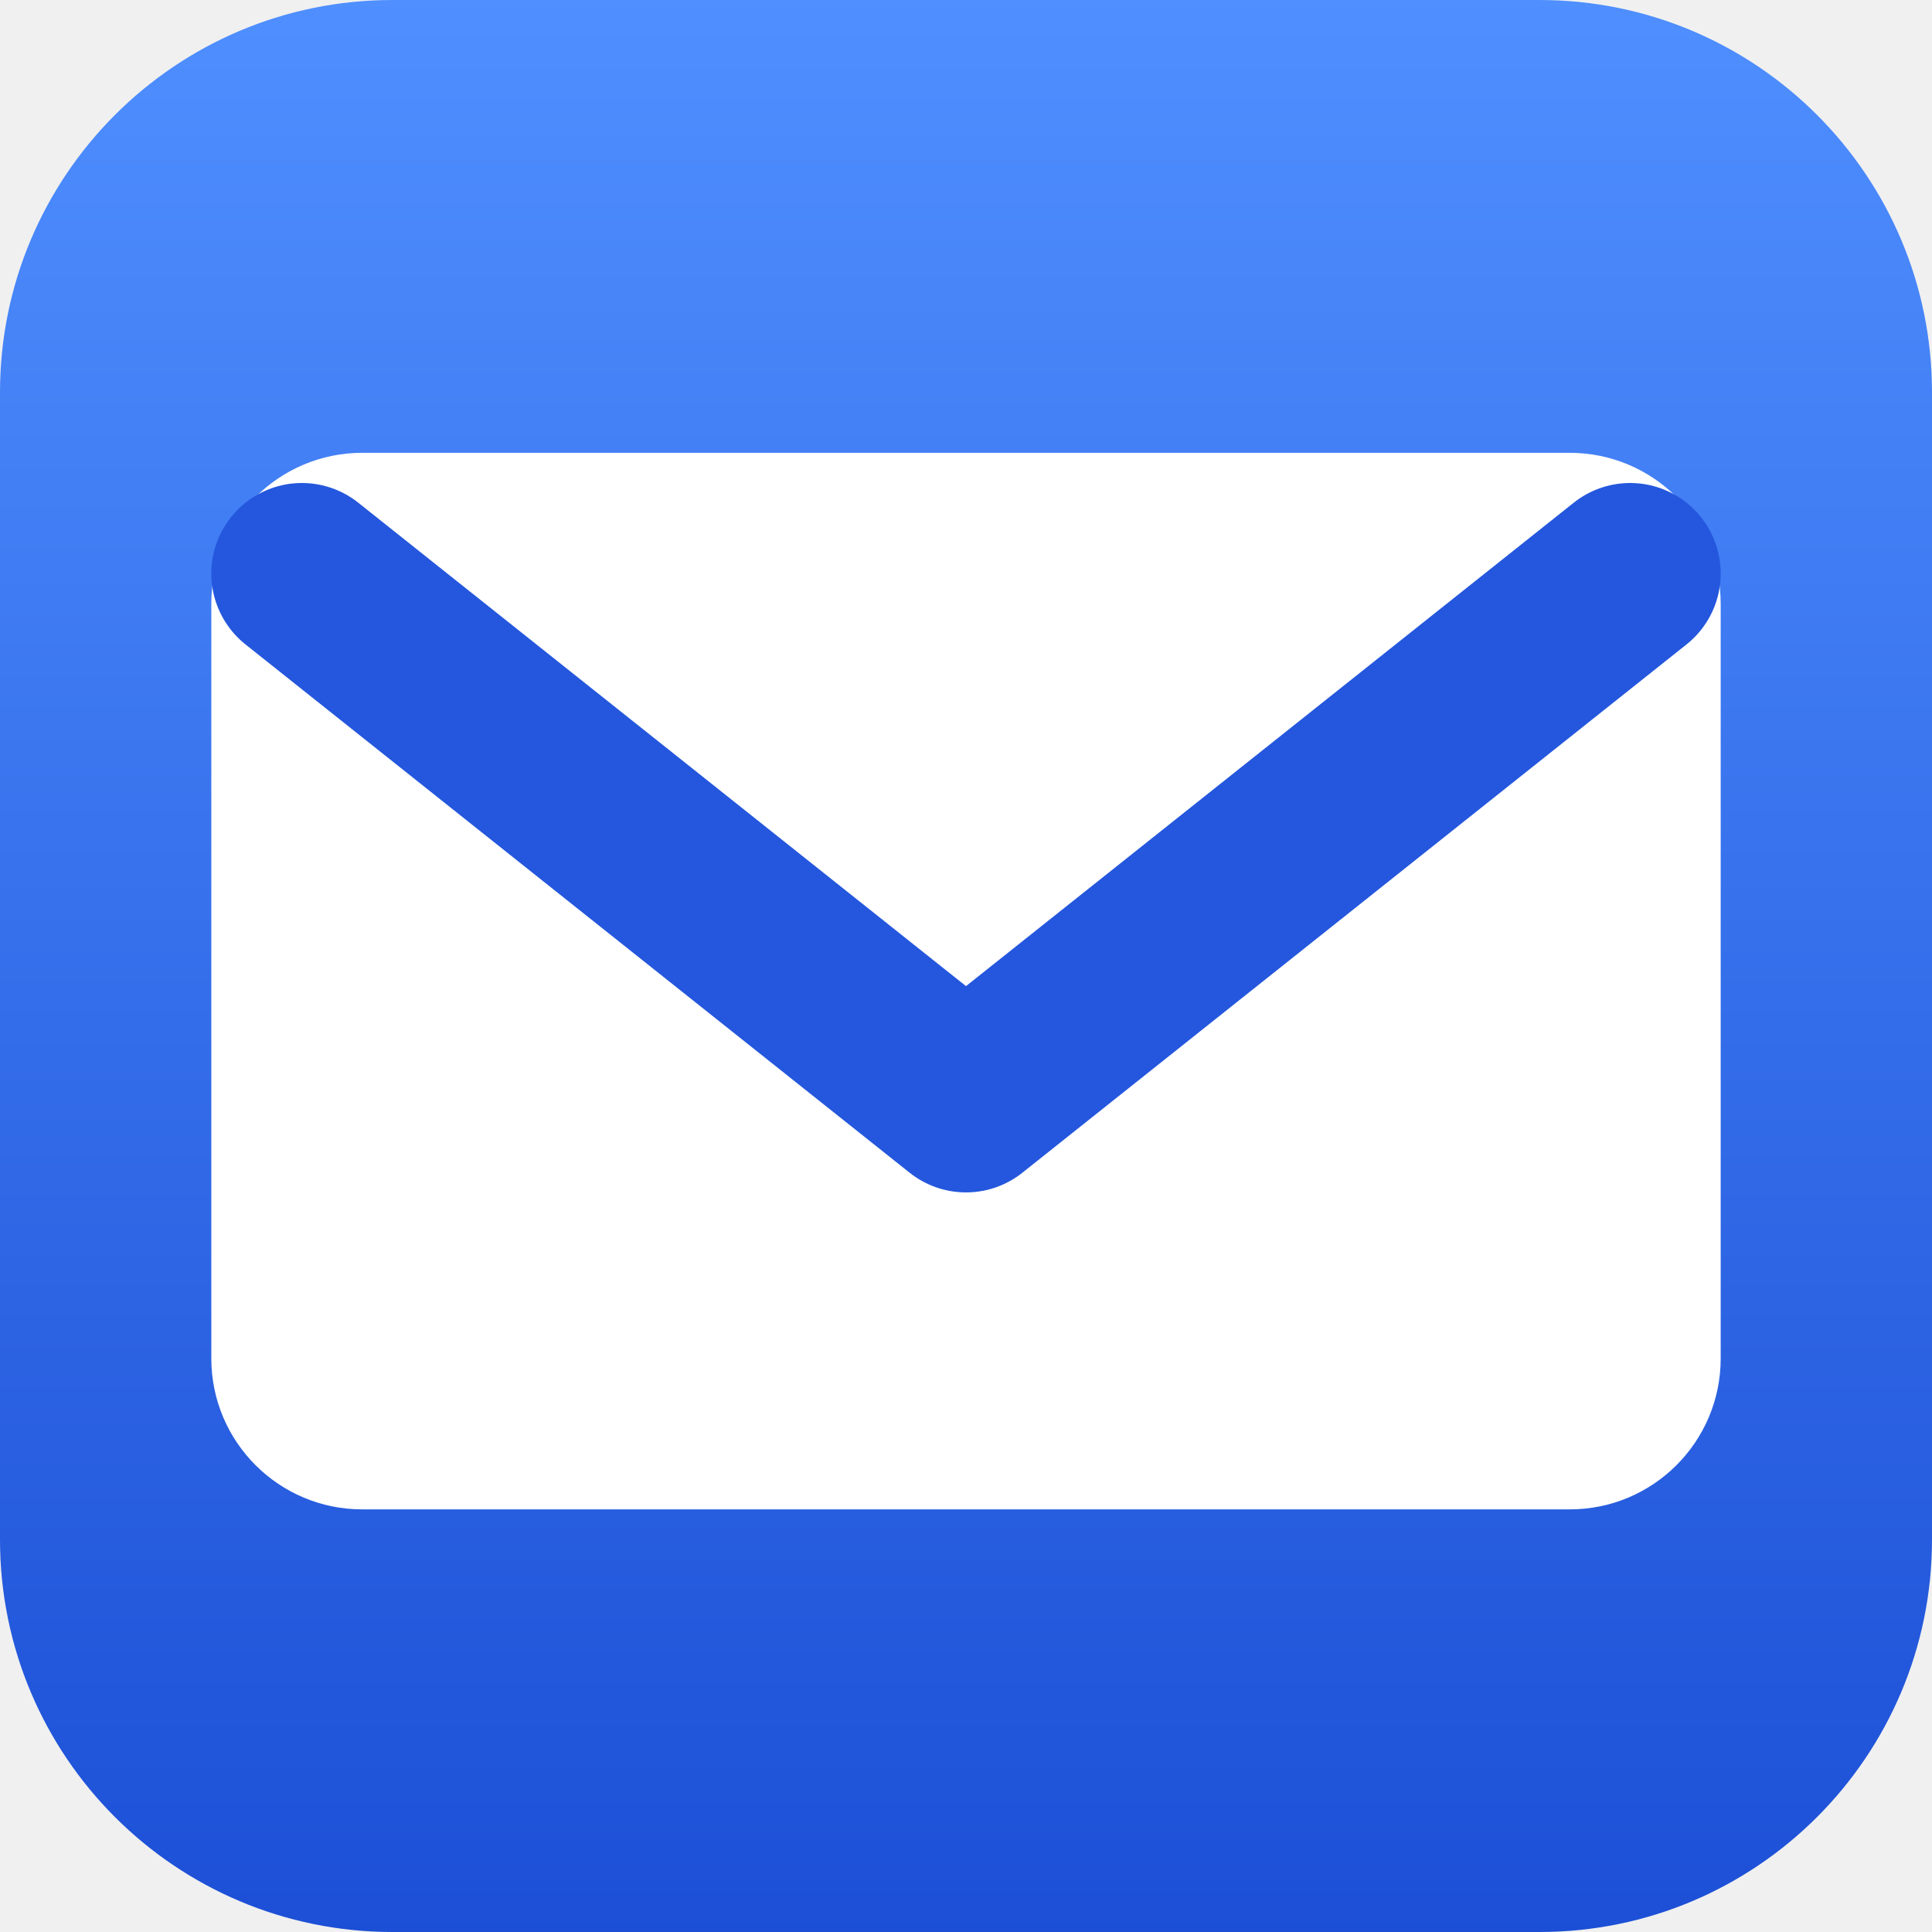
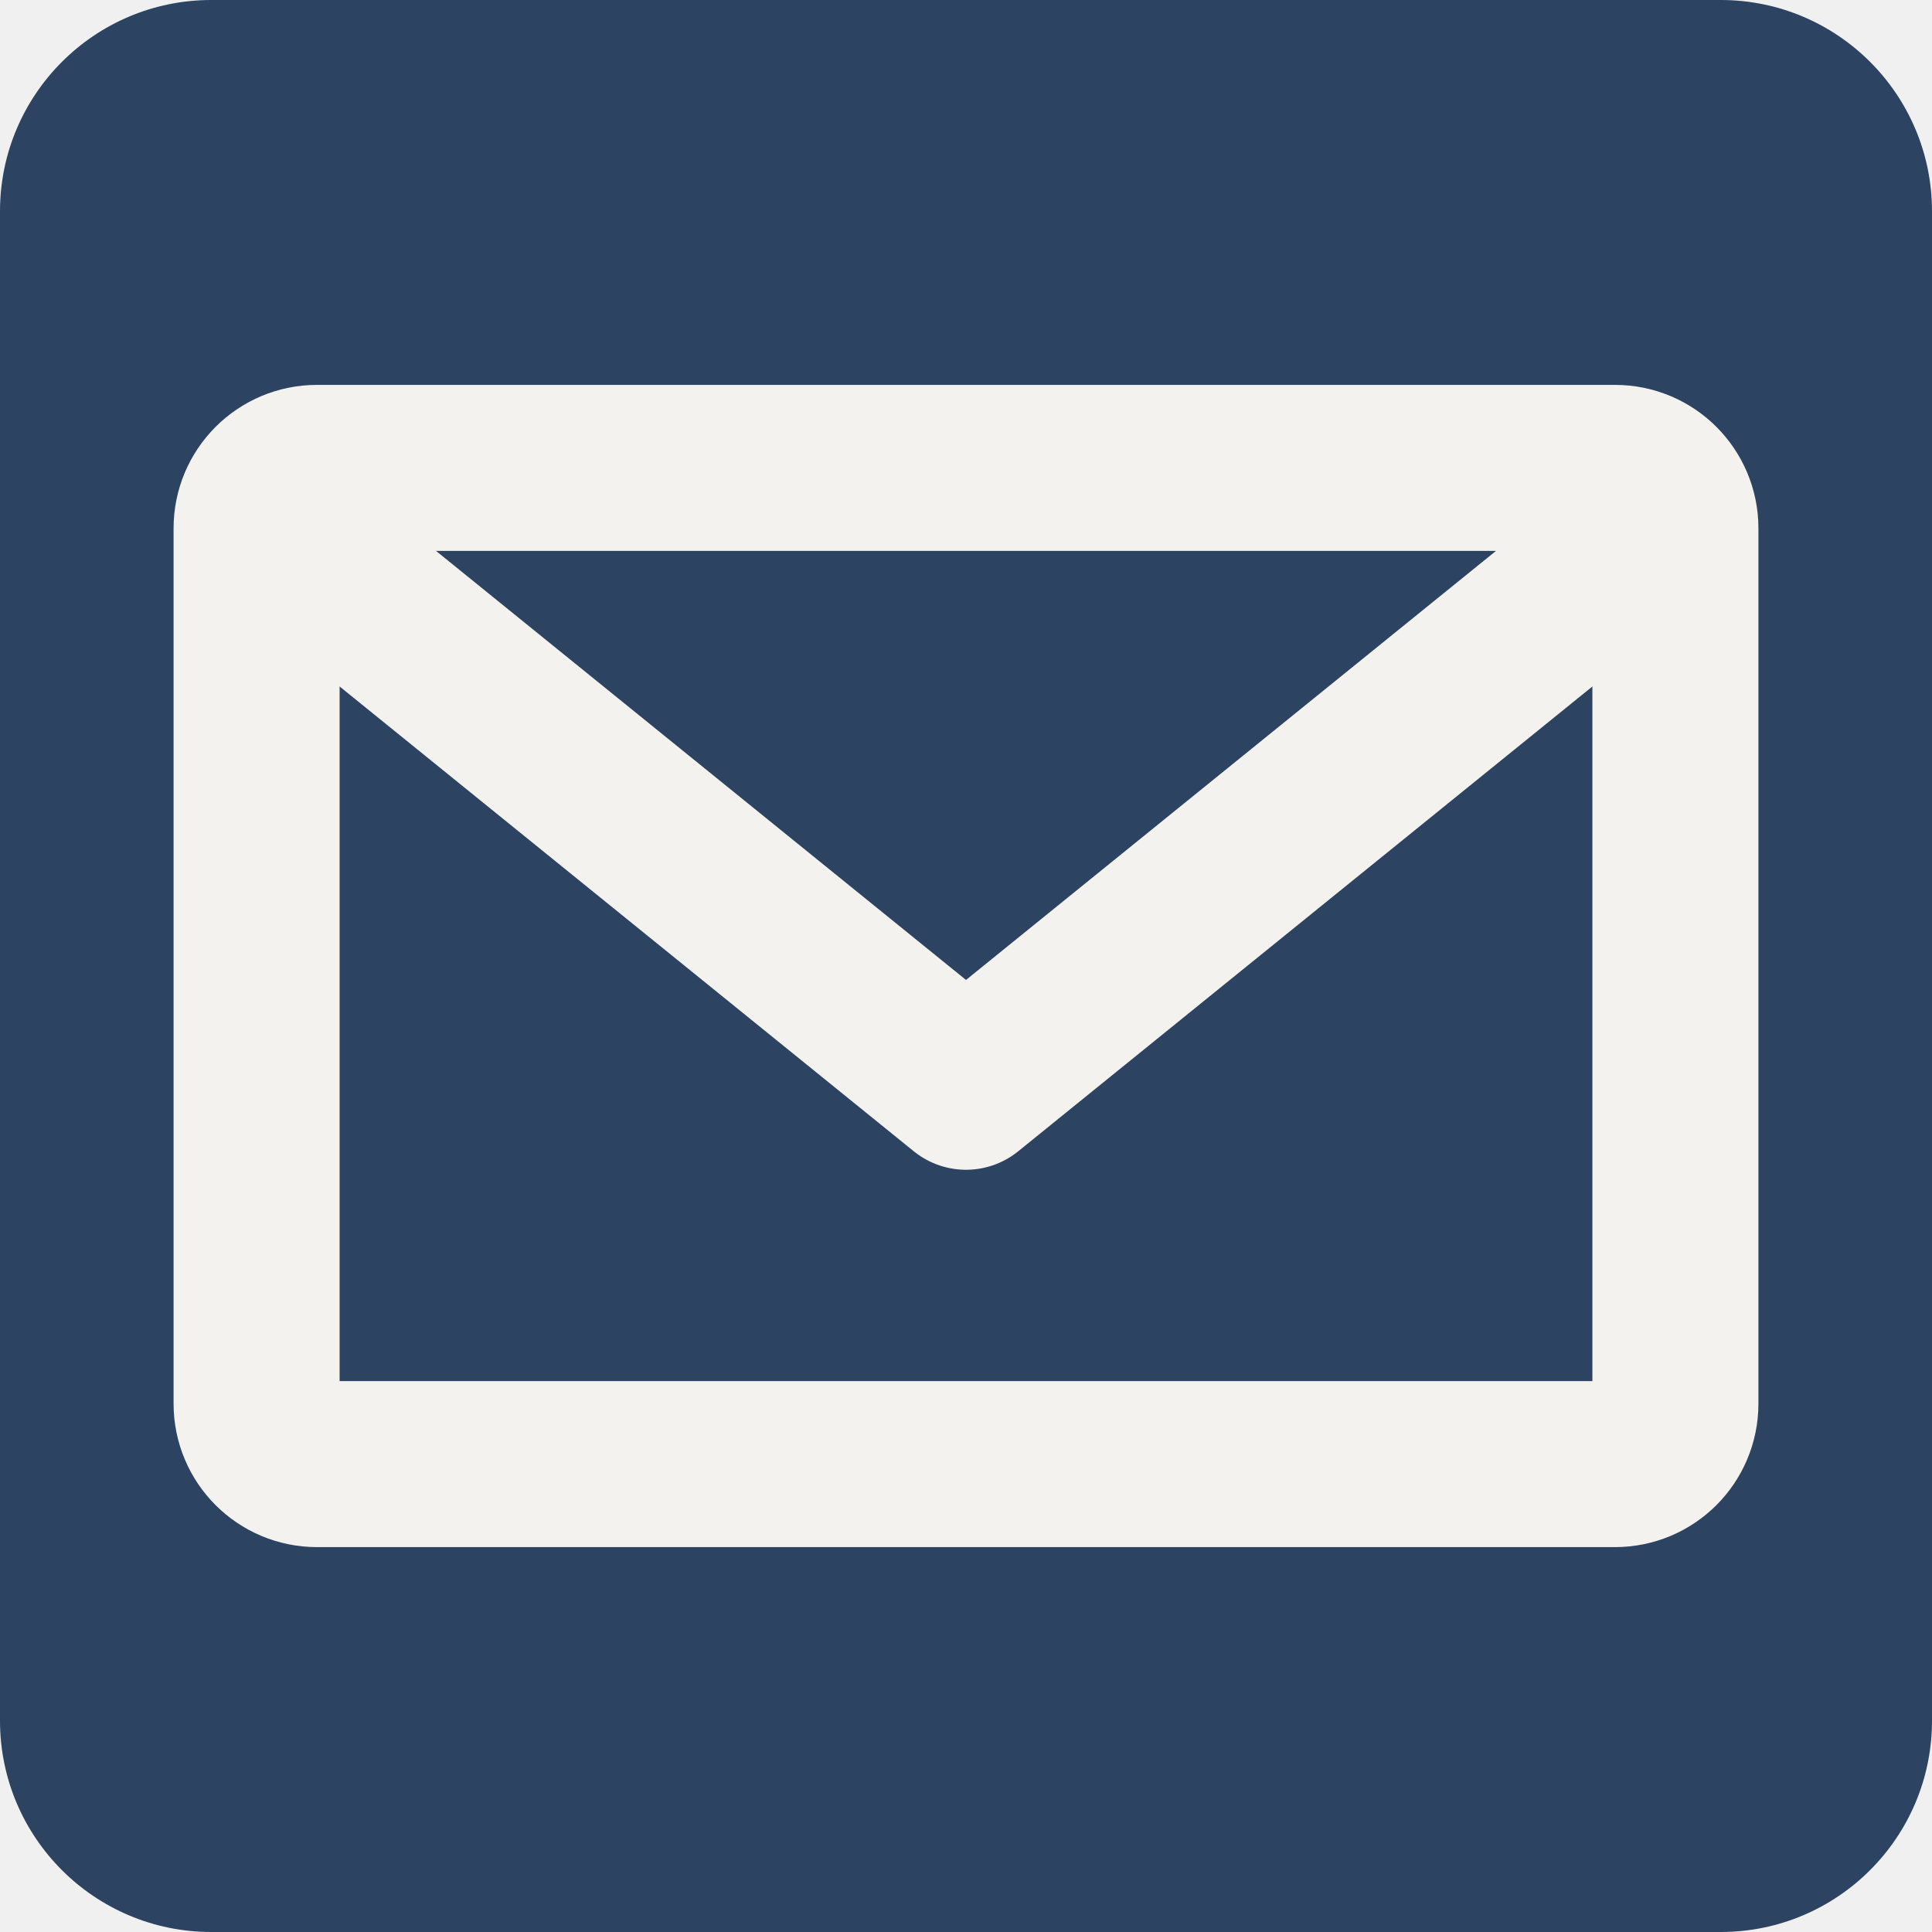
<svg xmlns="http://www.w3.org/2000/svg" viewBox="0 0 256 256">
-   <defs>
-     <linearGradient id="bg" x1="0" y1="0" x2="0" y2="1">
-       <stop offset="0" stop-color="#4f8fff" />
-       <stop offset="1" stop-color="#1c4fd6" />
-     </linearGradient>
-   </defs>
-   <rect x="0" y="0" width="256" height="256" rx="52" fill="url(#bg)" />
-   <rect x="28" y="60" width="200" height="140" rx="20" fill="#ffffff" />
-   <path d="M40 76 L128 146 L216 76" fill="none" stroke="#2457dd" stroke-width="24" stroke-linecap="round" stroke-linejoin="round" />
+   <rect x="0" y="0" width="256" height="256" rx="28" fill="#2d4362" />
+   <rect x="34" y="62" width="188" height="132" rx="8" fill="none" stroke="#f4f2ee" stroke-width="22" stroke-linejoin="round" />
+   <path d="M44 76 L128 144 L212 76" fill="none" stroke="#f4f2ee" stroke-width="22" stroke-linecap="round" stroke-linejoin="round" />
</svg>
